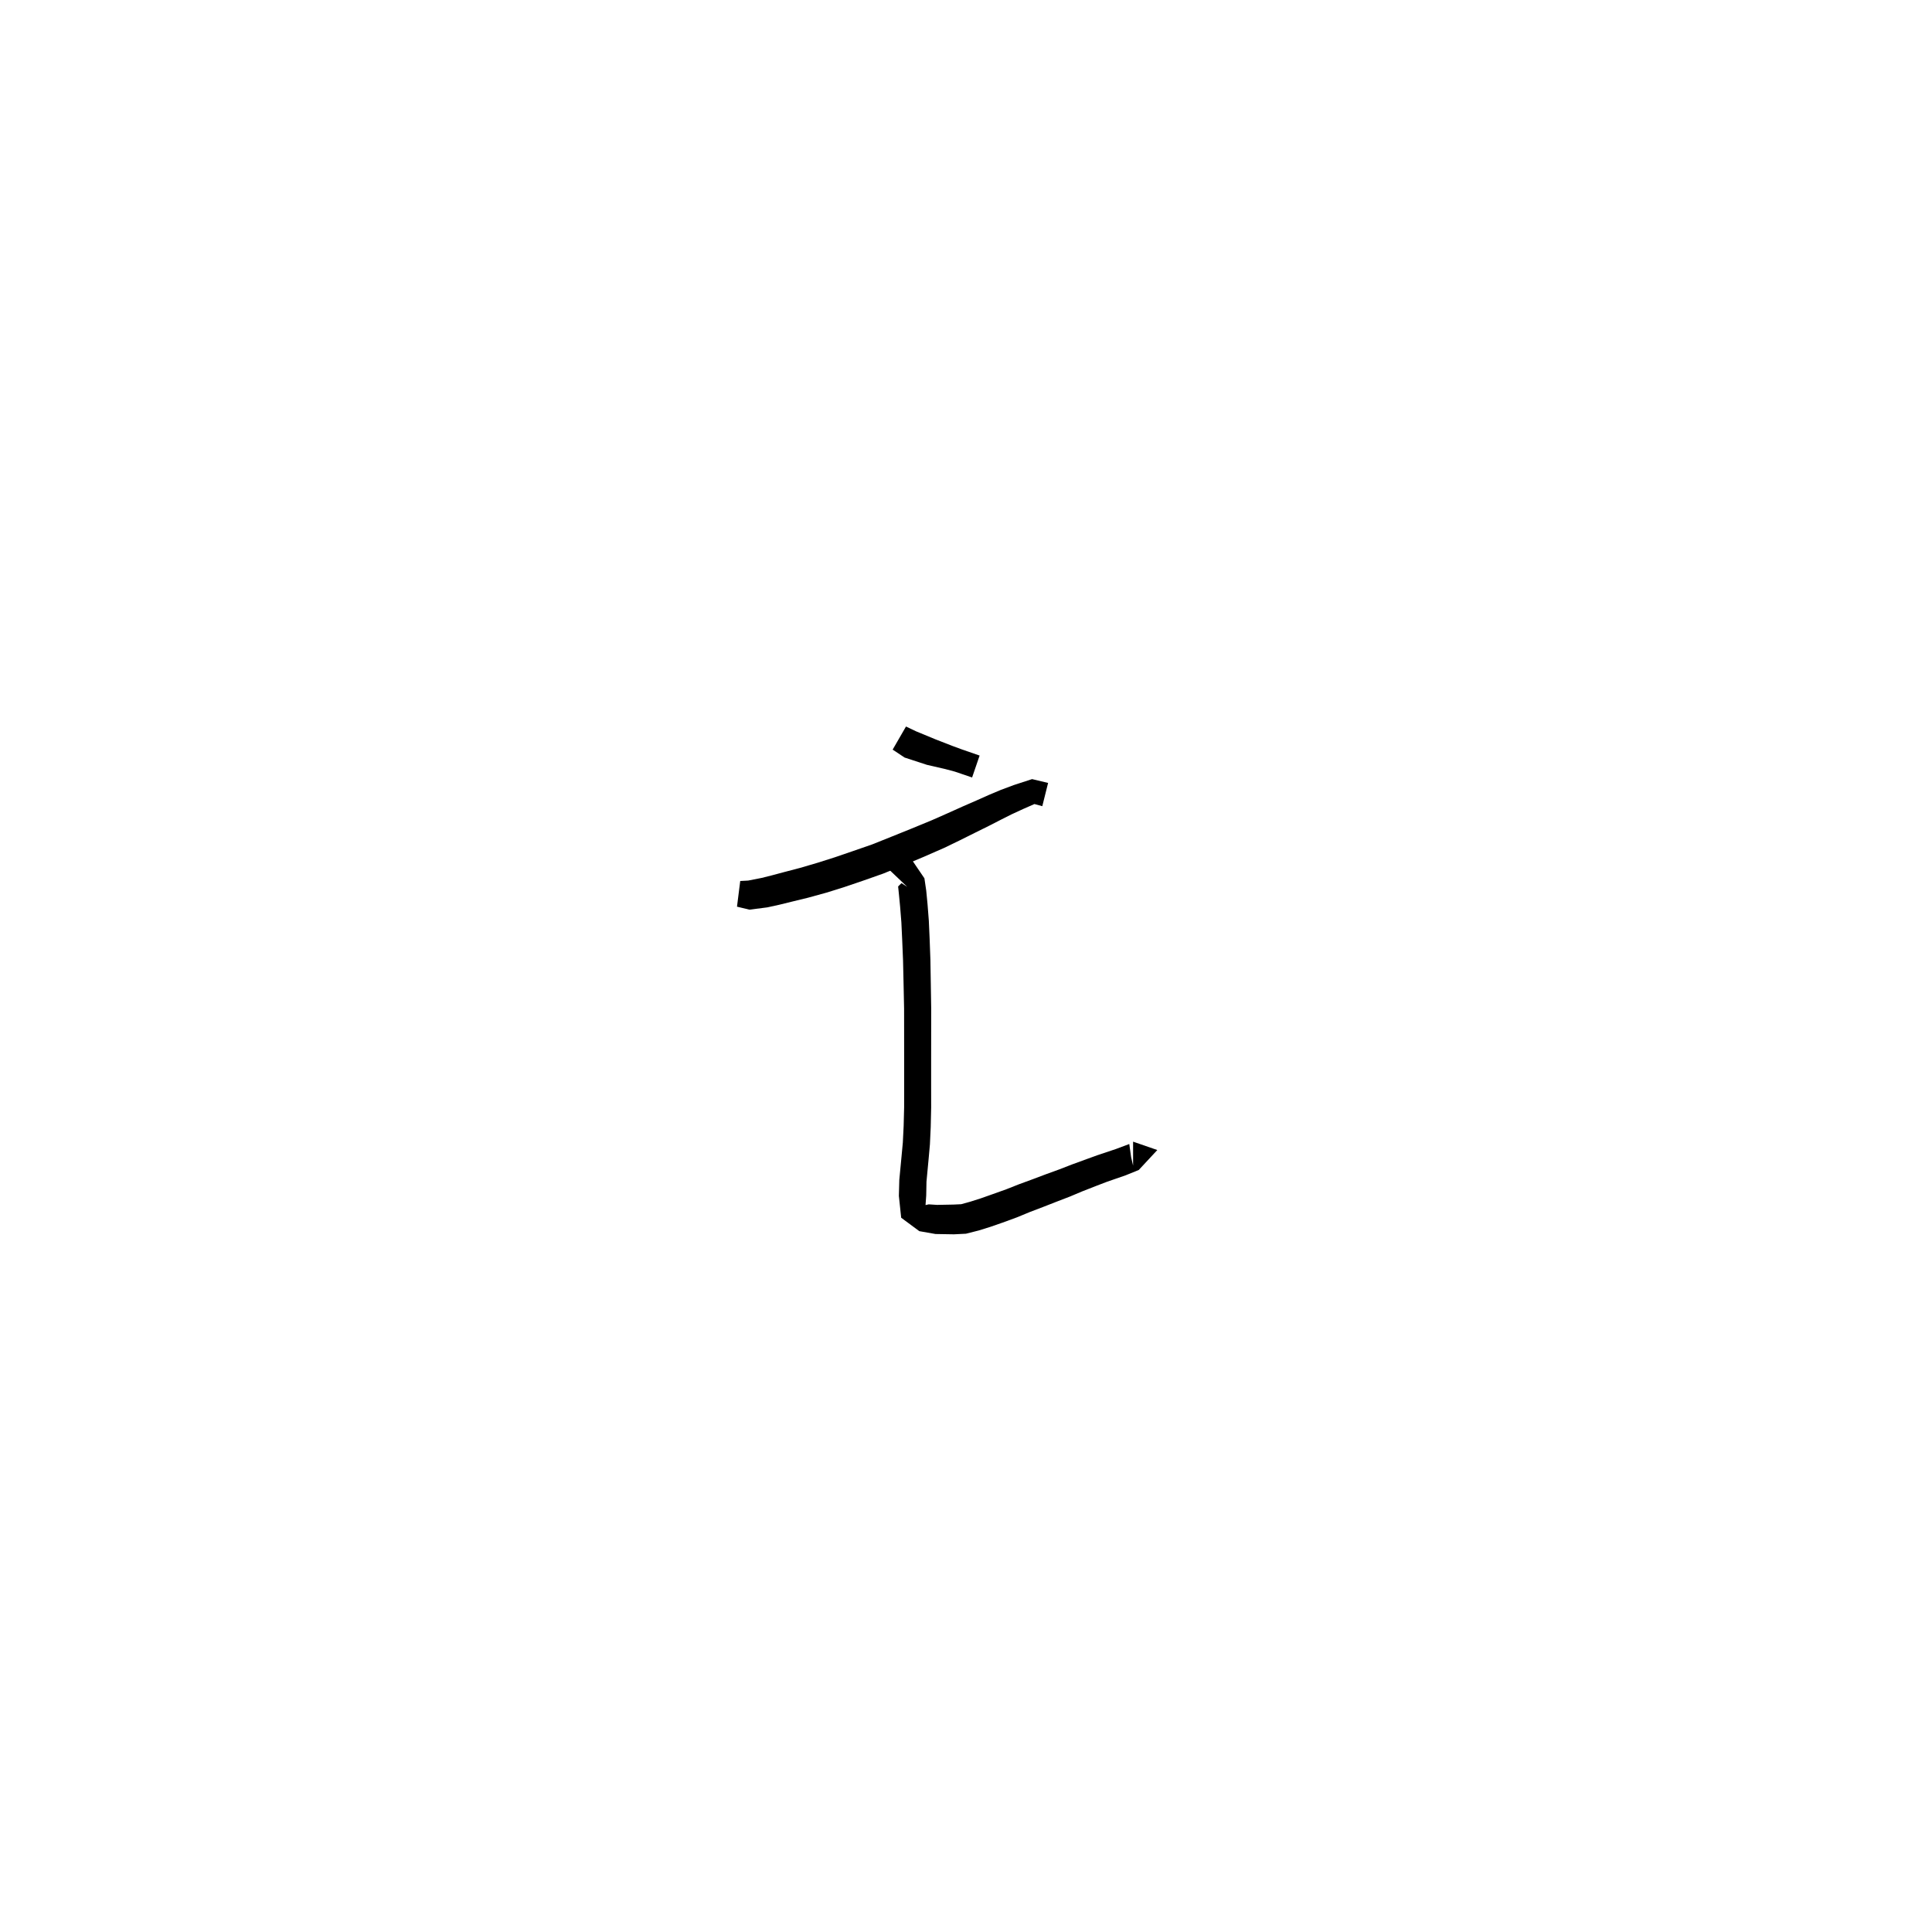
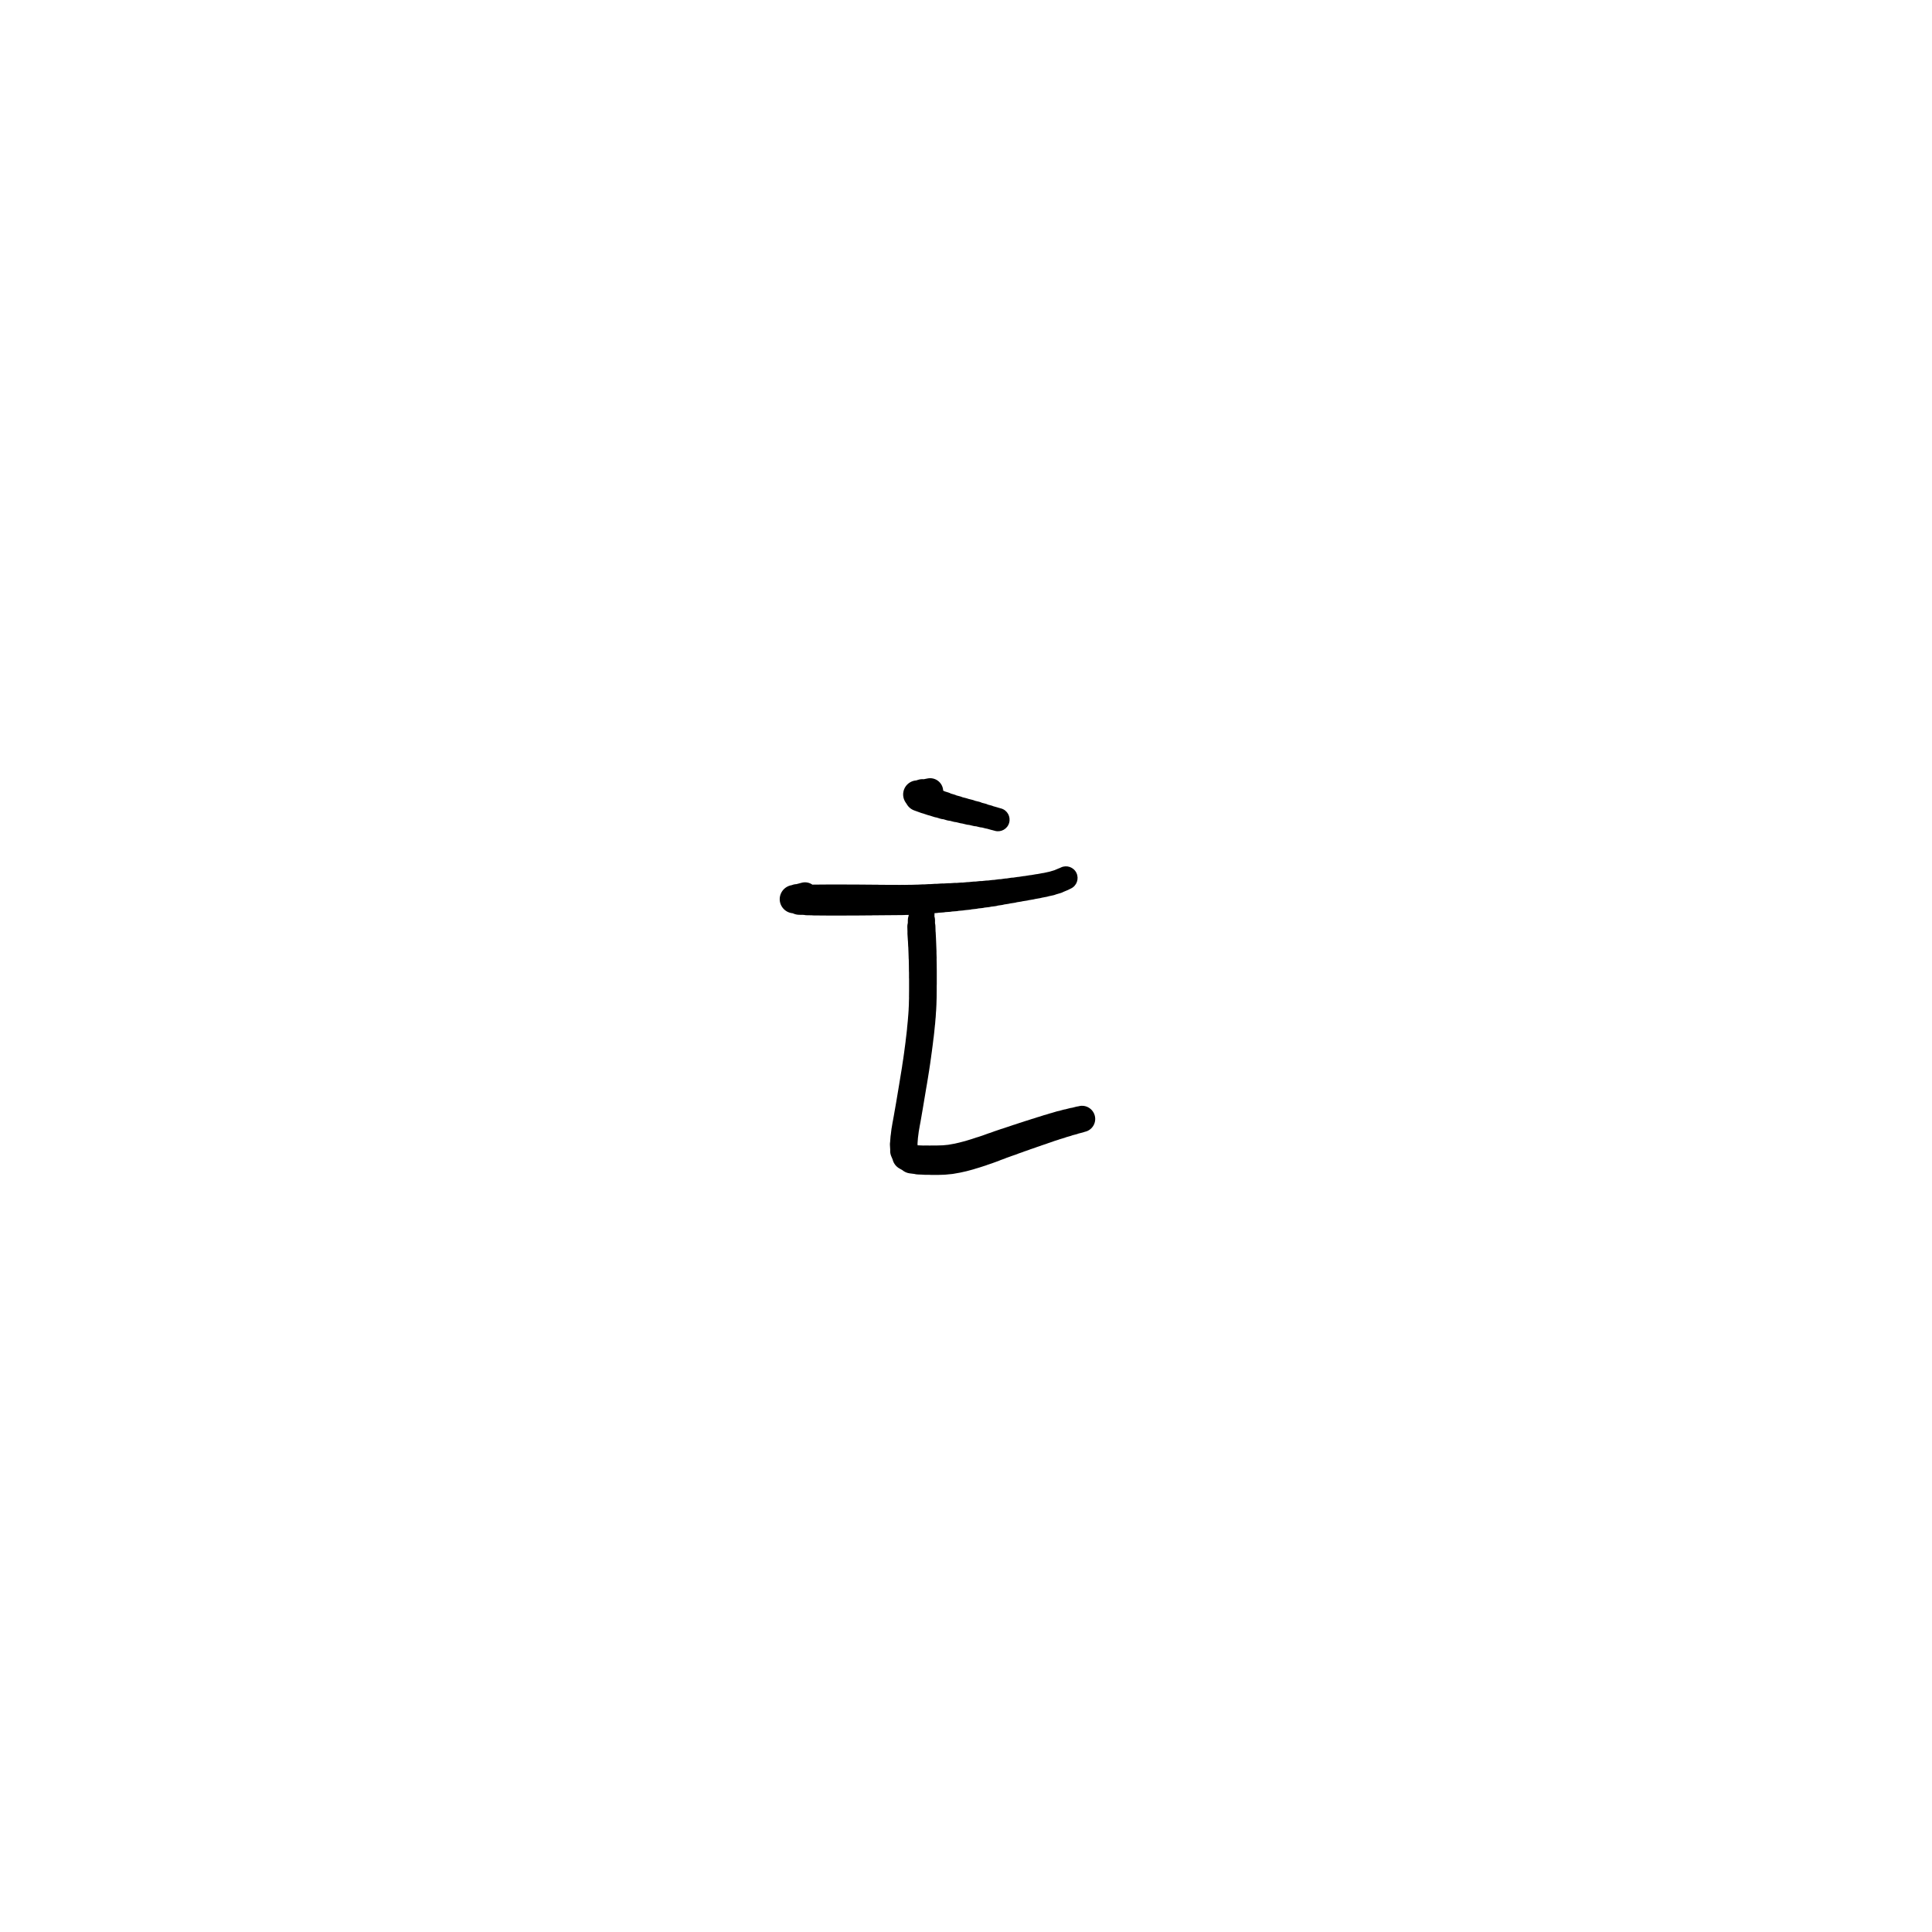
<svg xmlns="http://www.w3.org/2000/svg" width="300" height="300" viewBox="0 0 300 300">
-   <path d="M 138.611 116.4 L 140.463 117.631 L 143.928 118.762 L 146.815 119.428 L 148.257 119.813 L 150.947 120.727 L 152.114 117.322 L 149.402 116.384 L 147.928 115.842 L 145.269 114.807 L 142.252 113.561 L 140.683 112.814 Z" fill="black" />
-   <path d="M 114.44 140.787 L 116.381 141.253 L 119.158 140.894 L 120.997 140.491 L 123.073 139.981 L 125.488 139.392 L 128.332 138.609 L 131.095 137.745 L 134.03 136.748 L 137.134 135.654 L 140.287 134.37 L 143.341 133.09 L 146.61 131.661 L 149.069 130.471 L 151.426 129.296 L 153.529 128.255 L 155.411 127.289 L 157.042 126.467 L 158.864 125.625 L 160.624 124.851 L 161.847 125.184 L 162.748 121.573 L 160.263 120.98 L 157.413 121.908 L 155.382 122.667 L 153.592 123.421 L 151.656 124.283 L 149.51 125.219 L 147.114 126.296 L 144.711 127.357 L 141.498 128.682 L 138.467 129.904 L 135.426 131.122 L 132.444 132.156 L 129.581 133.136 L 126.943 133.973 L 124.241 134.766 L 121.903 135.378 L 119.873 135.92 L 118.291 136.318 L 116.171 136.735 L 114.943 136.799 Z" fill="black" />
-   <path d="M 140.874 137.707 L 139.981 137.132 L 139.46 137.649 L 139.575 138.767 L 139.768 140.768 L 139.964 143.216 L 140.092 145.94 L 140.224 149.14 L 140.306 152.748 L 140.387 156.617 L 140.392 160.677 L 140.396 165.094 L 140.396 168.66 L 140.394 171.927 L 140.318 174.842 L 140.191 177.415 L 139.993 179.537 L 139.644 183.209 L 139.576 185.696 L 139.934 189.087 L 142.751 191.174 L 145.262 191.616 L 148.132 191.664 L 149.993 191.571 L 151.979 191.067 L 153.781 190.506 L 155.683 189.844 L 157.908 189.03 L 159.895 188.208 L 161.978 187.414 L 164.026 186.613 L 166.143 185.798 L 168.116 184.968 L 170.329 184.103 L 171.865 183.515 L 174.777 182.506 L 176.825 181.675 L 179.707 178.576 L 175.946 177.276 L 175.946 180.99 L 175.641 179.69 L 175.354 177.642 L 173.297 178.412 L 170.411 179.38 L 168.778 179.969 L 166.491 180.805 L 164.502 181.577 L 162.406 182.338 L 160.348 183.114 L 158.218 183.896 L 156.244 184.676 L 154.112 185.438 L 152.304 186.077 L 150.686 186.592 L 149.25 186.989 L 148.05 187.046 L 145.519 187.095 L 144.213 187.011 L 143.717 187.121 L 143.823 185.632 L 143.863 183.49 L 144.198 179.929 L 144.397 177.698 L 144.522 174.99 L 144.59 171.975 L 144.587 168.66 L 144.587 165.094 L 144.591 160.677 L 144.596 156.579 L 144.533 152.667 L 144.472 149.017 L 144.352 145.761 L 144.227 142.954 L 144.027 140.397 L 143.824 138.295 L 143.543 136.384 L 141.293 133.073 L 138.024 135.001 Z" fill="black" />
+   <path d="M 144.03 120.88 L 142.81 121.12 C 141.72 121.34 141.01 122.41 141.23 123.51 C 141.45 124.60 142.51 125.31 143.61 125.10 L 144.83 124.85 C 145.93 124.63 146.64 123.56 146.42 122.47 C 146.20 121.37 145.13 120.66 144.03 120.88 Z M 142.57 121.09 L 141.78 121.34 C 140.66 121.70 140.04 122.89 140.40 124.01 C 140.76 125.12 141.95 125.74 143.07 125.38 L 143.86 125.13 C 144.97 124.78 145.59 123.58 145.23 122.46 C 144.88 121.35 143.68 120.73 142.57 121.09 Z M 140.60 124.57 L 140.88 124.98 C 141.55 125.99 142.90 126.26 143.91 125.60 C 144.91 124.93 145.18 123.58 144.52 122.57 L 144.24 122.16 C 143.58 121.15 142.22 120.88 141.22 121.54 C 140.21 122.21 139.94 123.56 140.60 124.57 Z M 141.95 125.84 L 143.03 126.23 C 144.17 126.65 145.43 126.06 145.84 124.92 C 146.26 123.79 145.67 122.53 144.53 122.12 L 143.45 121.72 C 142.31 121.31 141.06 121.89 140.64 123.03 C 140.23 124.16 140.81 125.42 141.95 125.84 Z M 143.10 126.24 L 144.06 126.56 C 145.20 126.94 146.43 126.32 146.81 125.18 C 147.19 124.03 146.57 122.80 145.43 122.42 L 144.47 122.11 C 143.33 121.73 142.09 122.35 141.72 123.49 C 141.34 124.63 141.96 125.86 143.10 126.24 Z M 144.08 126.55 L 145.05 126.86 C 146.19 127.23 147.40 126.60 147.77 125.47 C 148.14 124.33 147.51 123.11 146.38 122.75 L 145.40 122.44 C 144.27 122.07 143.05 122.69 142.69 123.83 C 142.32 124.96 142.94 126.18 144.08 126.55 Z M 145.08 126.83 L 145.99 127.12 C 147.11 127.47 148.30 126.84 148.65 125.72 C 149.00 124.61 148.38 123.41 147.26 123.06 L 146.35 122.78 C 145.23 122.43 144.04 123.05 143.69 124.17 C 143.34 125.29 143.96 126.48 145.08 126.83 Z M 146.05 127.08 L 147.02 127.37 C 148.12 127.69 149.27 127.06 149.60 125.96 C 149.92 124.86 149.28 123.70 148.18 123.38 L 147.21 123.10 C 146.11 122.78 144.96 123.41 144.64 124.51 C 144.31 125.61 144.95 126.76 146.05 127.08 Z M 147.08 127.34 L 148.06 127.60 C 149.15 127.89 150.26 127.24 150.55 126.16 C 150.84 125.07 150.19 123.96 149.11 123.67 L 148.13 123.41 C 147.04 123.12 145.93 123.77 145.64 124.85 C 145.35 125.94 146.00 127.05 147.08 127.34 Z M 148.10 127.57 L 149.09 127.82 C 150.16 128.09 151.25 127.44 151.52 126.37 C 151.79 125.30 151.14 124.22 150.07 123.95 L 149.07 123.70 C 148.00 123.43 146.91 124.08 146.65 125.15 C 146.38 126.22 147.03 127.31 148.10 127.57 Z M 149.11 127.80 L 150.09 128.04 C 151.15 128.29 152.21 127.65 152.47 126.59 C 152.73 125.53 152.08 124.47 151.02 124.21 L 150.05 123.97 C 148.99 123.72 147.93 124.36 147.67 125.42 C 147.41 126.47 148.06 127.54 149.11 127.80 Z M 150.10 128.00 L 151.14 128.25 C 152.17 128.51 153.22 127.87 153.47 126.84 C 153.72 125.80 153.09 124.76 152.05 124.50 L 151.01 124.25 C 149.98 124.00 148.93 124.63 148.68 125.67 C 148.43 126.70 149.06 127.75 150.10 128.00 Z M 151.14 128.20 L 152.09 128.44 C 153.10 128.69 154.12 128.08 154.37 127.07 C 154.62 126.06 154.01 125.04 153.00 124.79 L 152.05 124.55 C 151.04 124.30 150.02 124.91 149.77 125.92 C 149.52 126.93 150.13 127.95 151.14 128.20 Z M 152.08 128.39 L 153.00 128.63 C 153.98 128.89 154.98 128.30 155.24 127.32 C 155.50 126.34 154.91 125.34 153.93 125.08 L 153.01 124.84 C 152.03 124.58 151.03 125.17 150.77 126.15 C 150.51 127.13 151.10 128.13 152.08 128.39 Z M 152.98 128.60 L 153.94 128.87 C 154.91 129.14 155.90 128.57 156.17 127.61 C 156.44 126.64 155.87 125.65 154.91 125.38 L 153.95 125.11 C 152.98 124.84 151.98 125.41 151.72 126.37 C 151.45 127.34 152.02 128.34 152.98 128.60 Z M 153.93 128.86 L 154.48 129.01 C 155.43 129.28 156.43 128.73 156.70 127.77 C 156.97 126.81 156.42 125.81 155.46 125.54 L 154.92 125.39 C 153.96 125.12 152.96 125.67 152.69 126.63 C 152.42 127.59 152.98 128.59 153.93 128.86 Z" fill="black" fill-rule="nonzero" />
+   <path d="M 124.46 137.08 L 123.21 137.41 C 122.13 137.71 121.49 138.82 121.79 139.90 C 122.08 140.99 123.20 141.62 124.28 141.33 L 125.52 140.99 C 126.60 140.70 127.24 139.58 126.95 138.50 C 126.65 137.42 125.54 136.78 124.46 137.08 Z M 122.77 137.53 L 122.30 137.78 C 121.28 138.31 120.89 139.58 121.43 140.59 C 121.97 141.61 123.23 142.00 124.25 141.46 L 124.72 141.22 C 125.74 140.68 126.13 139.42 125.59 138.40 C 125.05 137.38 123.79 136.99 122.77 137.53 Z M 123.00 141.80 L 123.85 141.91 C 125.06 142.06 126.16 141.21 126.31 140.00 C 126.46 138.80 125.61 137.70 124.40 137.55 L 123.55 137.44 C 122.35 137.29 121.25 138.14 121.09 139.35 C 120.94 140.55 121.80 141.65 123.00 141.80 Z M 124.09 142.05 L 125.31 142.07 C 126.59 142.09 127.65 141.07 127.67 139.79 C 127.69 138.51 126.67 137.45 125.39 137.43 L 124.17 137.41 C 122.89 137.38 121.83 138.40 121.81 139.69 C 121.78 140.97 122.80 142.03 124.09 142.05 Z M 125.34 142.12 L 126.36 142.13 C 127.67 142.14 128.74 141.08 128.75 139.77 C 128.76 138.45 127.70 137.39 126.39 137.38 L 125.36 137.37 C 124.05 137.37 122.98 138.43 122.97 139.74 C 122.97 141.05 124.02 142.12 125.34 142.12 Z M 126.37 142.15 L 127.34 142.15 C 128.66 142.15 129.74 141.08 129.74 139.76 C 129.74 138.43 128.67 137.36 127.34 137.36 L 126.38 137.36 C 125.05 137.36 123.98 138.43 123.98 139.75 C 123.98 141.08 125.05 142.15 126.37 142.15 Z M 127.34 142.16 L 128.39 142.16 C 129.72 142.16 130.80 141.08 130.80 139.75 C 130.80 138.42 129.72 137.35 128.39 137.35 L 127.34 137.35 C 126.01 137.35 124.93 138.42 124.93 139.75 C 124.93 141.08 126.01 142.16 127.34 142.16 Z M 128.39 142.17 L 129.34 142.17 C 130.67 142.17 131.75 141.09 131.75 139.75 C 131.75 138.42 130.67 137.34 129.34 137.34 L 128.39 137.34 C 127.06 137.34 125.98 138.42 125.98 139.75 C 125.98 141.09 127.06 142.17 128.39 142.17 Z M 129.34 142.17 L 130.30 142.17 C 131.63 142.17 132.72 141.09 132.72 139.75 C 132.72 138.42 131.63 137.34 130.30 137.34 L 129.34 137.34 C 128.00 137.34 126.92 138.42 126.92 139.75 C 126.92 141.09 128.00 142.17 129.34 142.17 Z M 130.30 142.17 L 131.34 142.17 C 132.67 142.17 133.75 141.09 133.75 139.75 C 133.75 138.42 132.67 137.34 131.34 137.34 L 130.30 137.34 C 128.97 137.34 127.89 138.42 127.89 139.75 C 127.89 141.09 128.97 142.17 130.30 142.17 Z M 131.34 142.16 L 132.32 142.16 C 133.65 142.16 134.73 141.09 134.73 139.75 C 134.73 138.42 133.65 137.35 132.32 137.35 L 131.34 137.35 C 130.01 137.35 128.93 138.42 128.93 139.75 C 128.93 141.09 130.01 142.16 131.34 142.16 Z M 132.32 142.16 L 133.33 142.16 C 134.66 142.16 135.74 141.08 135.74 139.75 C 135.74 138.43 134.66 137.35 133.33 137.35 L 132.32 137.35 C 130.99 137.35 129.92 138.43 129.92 139.75 C 129.92 141.08 130.99 142.16 132.32 142.16 Z M 133.33 142.15 L 134.34 142.15 C 135.66 142.15 136.73 141.08 136.73 139.75 C 136.73 138.43 135.66 137.36 134.34 137.36 L 133.33 137.36 C 132.01 137.36 130.94 138.43 130.94 139.75 C 130.94 141.08 132.01 142.15 133.33 142.15 Z M 134.34 142.14 L 135.34 142.14 C 136.65 142.14 137.72 141.07 137.72 139.75 C 137.72 138.44 136.65 137.37 135.34 137.37 L 134.34 137.37 C 133.02 137.37 131.95 138.44 131.95 139.75 C 131.95 141.07 133.02 142.14 134.34 142.14 Z M 135.34 142.13 L 136.33 142.13 C 137.64 142.13 138.70 141.07 138.70 139.75 C 138.70 138.44 137.64 137.38 136.33 137.38 L 135.34 137.38 C 134.02 137.38 132.96 138.44 132.96 139.75 C 132.96 141.07 134.02 142.13 135.34 142.13 Z M 136.33 142.12 L 137.32 142.12 C 138.63 142.12 139.69 141.06 139.69 139.75 C 139.69 138.45 138.63 137.39 137.32 137.39 L 136.33 137.39 C 135.02 137.39 133.97 138.45 133.97 139.75 C 133.97 141.06 135.02 142.12 136.33 142.12 Z M 137.32 142.11 L 138.34 142.11 C 139.64 142.11 140.70 141.06 140.70 139.75 C 140.70 138.45 139.64 137.40 138.34 137.40 L 137.32 137.40 C 136.02 137.40 134.97 138.45 134.97 139.75 C 134.97 141.06 136.02 142.11 137.32 142.11 Z M 138.34 142.10 L 139.33 142.10 C 140.62 142.10 141.68 141.05 141.67 139.75 C 141.67 138.45 140.62 137.40 139.32 137.40 L 138.34 137.40 C 137.04 137.41 135.99 138.46 135.99 139.76 C 135.99 141.05 137.04 142.11 138.34 142.10 Z M 139.34 142.10 L 140.35 142.09 C 141.64 142.08 142.68 141.02 142.67 139.73 C 142.66 138.43 141.60 137.39 140.31 137.40 L 139.31 137.41 C 138.01 137.42 136.97 138.48 136.98 139.77 C 136.99 141.07 138.05 142.11 139.34 142.10 Z M 140.38 142.08 L 141.39 142.06 C 142.67 142.03 143.70 140.96 143.67 139.67 C 143.64 138.38 142.57 137.36 141.28 137.39 L 140.28 137.41 C 138.99 137.44 137.97 138.51 137.99 139.80 C 138.02 141.09 139.09 142.11 140.38 142.08 Z M 141.42 142.04 L 142.42 142.01 C 143.70 141.96 144.70 140.88 144.65 139.60 C 144.60 138.32 143.52 137.32 142.24 137.37 L 141.25 137.40 C 139.96 137.45 138.97 138.53 139.01 139.81 C 139.06 141.09 140.14 142.09 141.42 142.04 Z M 142.45 141.99 L 143.45 141.94 C 144.72 141.87 145.70 140.79 145.64 139.52 C 145.57 138.24 144.49 137.27 143.22 137.33 L 142.21 137.38 C 140.94 137.45 139.96 138.53 140.03 139.80 C 140.09 141.07 141.18 142.05 142.45 141.99 Z M 143.48 141.92 L 144.46 141.86 C 145.72 141.78 146.68 140.69 146.61 139.43 C 146.53 138.17 145.44 137.21 144.18 137.29 L 143.19 137.35 C 141.93 137.43 140.97 138.51 141.05 139.77 C 141.13 141.04 142.21 142.00 143.48 141.92 Z M 144.48 141.84 L 145.47 141.77 C 146.72 141.68 147.66 140.60 147.57 139.35 C 147.49 138.10 146.41 137.16 145.16 137.24 L 144.17 137.31 C 142.92 137.39 141.97 138.48 142.06 139.73 C 142.14 140.98 143.23 141.92 144.48 141.84 Z M 145.47 141.75 L 146.48 141.68 C 147.72 141.59 148.66 140.52 148.57 139.28 C 148.48 138.04 147.41 137.11 146.17 137.19 L 145.16 137.26 C 143.92 137.35 142.98 138.42 143.07 139.66 C 143.16 140.90 144.23 141.83 145.47 141.75 Z M 146.48 141.65 L 147.49 141.59 C 148.71 141.50 149.64 140.44 149.56 139.21 C 149.47 137.99 148.41 137.06 147.18 137.15 L 146.18 137.21 C 144.95 137.30 144.02 138.36 144.11 139.59 C 144.19 140.81 145.25 141.74 146.48 141.65 Z M 147.49 141.56 L 148.50 141.49 C 149.71 141.40 150.63 140.35 150.54 139.14 C 150.45 137.93 149.40 137.01 148.19 137.10 L 147.18 137.17 C 145.97 137.26 145.06 138.31 145.14 139.52 C 145.23 140.73 146.28 141.65 147.49 141.56 Z M 148.52 141.46 L 149.50 141.38 C 150.70 141.29 151.59 140.24 151.49 139.04 C 151.40 137.85 150.35 136.95 149.15 137.05 L 148.17 137.13 C 146.98 137.22 146.08 138.27 146.18 139.47 C 146.27 140.66 147.32 141.56 148.52 141.46 Z M 149.53 141.36 L 150.56 141.26 C 151.74 141.15 152.61 140.10 152.50 138.92 C 152.39 137.74 151.34 136.87 150.16 136.98 L 149.13 137.08 C 147.94 137.19 147.08 138.24 147.19 139.42 C 147.30 140.60 148.35 141.47 149.53 141.36 Z M 150.58 141.23 L 151.56 141.13 C 152.73 141.01 153.57 139.96 153.45 138.79 C 153.33 137.63 152.28 136.78 151.11 136.90 L 150.14 137.00 C 148.97 137.13 148.12 138.17 148.25 139.34 C 148.37 140.51 149.42 141.36 150.58 141.23 Z M 151.56 141.10 L 152.54 141.00 C 153.70 140.87 154.53 139.84 154.40 138.68 C 154.28 137.53 153.24 136.70 152.09 136.82 L 151.11 136.93 C 149.95 137.05 149.12 138.09 149.25 139.24 C 149.37 140.40 150.41 141.23 151.56 141.10 Z M 152.54 140.97 L 153.54 140.86 C 154.68 140.73 155.50 139.71 155.37 138.57 C 155.25 137.43 154.22 136.61 153.08 136.74 L 152.08 136.85 C 150.95 136.98 150.13 138.00 150.25 139.14 C 150.38 140.28 151.41 141.10 152.54 140.97 Z M 153.56 140.83 L 154.55 140.71 C 155.67 140.57 156.46 139.55 156.32 138.43 C 156.19 137.31 155.17 136.51 154.05 136.65 L 153.06 136.77 C 151.94 136.91 151.15 137.93 151.28 139.05 C 151.42 140.17 152.44 140.96 153.56 140.83 Z M 154.57 140.67 L 155.57 140.53 C 156.67 140.38 157.44 139.36 157.29 138.26 C 157.14 137.16 156.12 136.39 155.02 136.54 L 154.02 136.68 C 152.92 136.84 152.15 137.85 152.30 138.96 C 152.46 140.06 153.47 140.83 154.57 140.67 Z M 155.59 140.50 L 156.57 140.35 C 157.65 140.19 158.40 139.18 158.24 138.10 C 158.08 137.01 157.07 136.27 155.98 136.43 L 155.00 136.58 C 153.92 136.74 153.17 137.75 153.33 138.83 C 153.49 139.91 154.50 140.66 155.59 140.50 Z M 156.57 140.33 L 157.57 140.18 C 158.64 140.02 159.37 139.02 159.21 137.95 C 159.05 136.88 158.05 136.14 156.99 136.30 L 155.98 136.46 C 154.91 136.62 154.18 137.61 154.34 138.68 C 154.50 139.75 155.50 140.49 156.57 140.33 Z M 157.57 140.15 L 158.55 140.00 C 159.61 139.84 160.33 138.86 160.17 137.80 C 160.01 136.74 159.02 136.02 157.97 136.18 L 156.99 136.33 C 155.93 136.49 155.20 137.47 155.36 138.53 C 155.52 139.59 156.51 140.31 157.57 140.15 Z M 158.56 139.98 L 159.49 139.84 C 160.53 139.67 161.24 138.69 161.08 137.65 C 160.92 136.60 159.94 135.89 158.89 136.05 L 157.96 136.20 C 156.92 136.36 156.20 137.34 156.37 138.39 C 156.53 139.43 157.51 140.15 158.56 139.98 Z M 159.50 139.82 L 160.47 139.66 C 161.50 139.48 162.20 138.51 162.03 137.47 C 161.86 136.44 160.88 135.74 159.85 135.91 L 158.88 136.07 C 157.85 136.24 157.15 137.22 157.32 138.25 C 157.49 139.29 158.47 139.99 159.50 139.82 Z M 160.48 139.64 L 161.52 139.46 C 162.54 139.28 163.23 138.31 163.05 137.28 C 162.87 136.26 161.90 135.57 160.87 135.75 L 159.84 135.93 C 158.81 136.11 158.13 137.08 158.31 138.11 C 158.48 139.13 159.46 139.81 160.48 139.64 Z M 161.54 139.44 L 162.55 139.25 C 163.56 139.06 164.23 138.09 164.04 137.07 C 163.85 136.06 162.88 135.39 161.86 135.58 L 160.85 135.77 C 159.84 135.96 159.17 136.93 159.36 137.95 C 159.55 138.96 160.53 139.63 161.54 139.44 Z M 162.60 139.22 L 163.59 139.01 C 164.59 138.79 165.23 137.80 165.01 136.80 C 164.79 135.80 163.80 135.17 162.80 135.39 L 161.81 135.61 C 160.81 135.83 160.18 136.81 160.40 137.81 C 160.62 138.81 161.60 139.44 162.60 139.22 Z M 163.72 138.96 L 164.73 138.66 C 165.70 138.37 166.26 137.35 165.97 136.38 C 165.68 135.41 164.66 134.85 163.69 135.14 L 162.68 135.44 C 161.71 135.72 161.15 136.74 161.44 137.72 C 161.72 138.69 162.74 139.25 163.72 138.96 Z M 164.91 138.58 L 165.80 138.21 C 166.73 137.83 167.17 136.76 166.79 135.83 C 166.41 134.90 165.34 134.46 164.41 134.84 L 163.51 135.22 C 162.58 135.60 162.14 136.67 162.53 137.60 C 162.91 138.53 163.98 138.97 164.91 138.58 Z M 165.89 138.16 L 166.29 137.97 C 167.20 137.54 167.58 136.46 167.15 135.55 C 166.72 134.65 165.64 134.27 164.74 134.70 L 164.33 134.90 C 163.43 135.33 163.04 136.41 163.47 137.31 C 163.90 138.21 164.98 138.59 165.89 138.16 Z" fill="black" fill-rule="nonzero" />
+   <path d="M 141.10 141.81 L 141.08 142.87 C 141.05 143.98 141.93 144.89 143.03 144.92 C 144.14 144.94 145.06 144.07 145.08 142.96 L 145.11 141.91 C 145.13 140.80 144.26 139.88 143.15 139.86 C 142.05 139.83 141.13 140.71 141.10 141.81 Z M 140.97 142.90 L 140.96 143.87 C 140.95 145.04 141.89 146.00 143.05 146.01 C 144.22 146.02 145.17 145.08 145.18 143.91 L 145.19 142.94 C 145.20 141.77 144.27 140.81 143.10 140.80 C 141.93 140.79 140.98 141.73 140.97 142.90 Z M 140.89 143.95 L 140.92 144.96 C 140.95 146.16 141.96 147.11 143.16 147.08 C 144.37 147.04 145.31 146.04 145.28 144.84 L 145.25 143.83 C 145.22 142.63 144.22 141.68 143.01 141.71 C 141.81 141.75 140.86 142.75 140.89 143.95 Z M 140.91 145.03 L 140.97 145.99 C 141.04 147.20 142.08 148.12 143.29 148.04 C 144.50 147.97 145.42 146.93 145.34 145.73 L 145.29 144.76 C 145.21 143.56 144.18 142.64 142.97 142.71 C 141.76 142.78 140.84 143.82 140.91 145.03 Z M 140.98 145.97 L 141.02 146.91 C 141.08 148.11 142.11 149.04 143.31 148.98 C 144.52 148.92 145.44 147.90 145.38 146.70 L 145.34 145.75 C 145.28 144.55 144.25 143.62 143.05 143.68 C 141.85 143.74 140.92 144.76 140.98 145.97 Z M 141.03 146.88 L 141.07 147.93 C 141.11 149.13 142.12 150.07 143.32 150.03 C 144.52 149.98 145.46 148.98 145.42 147.78 L 145.38 146.73 C 145.34 145.52 144.33 144.59 143.13 144.63 C 141.93 144.67 140.99 145.68 141.03 146.88 Z M 141.07 147.92 L 141.10 148.86 C 141.14 150.06 142.13 151.00 143.33 150.96 C 144.53 150.93 145.47 149.93 145.44 148.73 L 145.41 147.79 C 145.38 146.59 144.38 145.65 143.18 145.69 C 141.98 145.72 141.04 146.72 141.07 147.92 Z M 141.11 148.84 L 141.13 149.87 C 141.15 151.06 142.14 152.01 143.33 151.99 C 144.53 151.96 145.48 150.97 145.45 149.78 L 145.43 148.75 C 145.41 147.56 144.42 146.61 143.23 146.63 C 142.03 146.66 141.08 147.65 141.11 148.84 Z M 141.13 149.85 L 141.14 150.85 C 141.16 152.04 142.13 152.99 143.32 152.98 C 144.52 152.97 145.47 151.99 145.46 150.80 L 145.45 149.80 C 145.44 148.61 144.46 147.65 143.27 147.67 C 142.07 147.68 141.12 148.66 141.13 149.85 Z M 141.15 150.83 L 141.15 151.83 C 141.16 153.01 142.12 153.98 143.31 153.97 C 144.50 153.97 145.46 153.00 145.46 151.81 L 145.46 150.81 C 145.45 149.63 144.48 148.66 143.29 148.67 C 142.10 148.67 141.14 149.64 141.15 150.83 Z M 141.16 151.82 L 141.16 152.85 C 141.16 154.04 142.12 155.00 143.31 155.00 C 144.49 155.00 145.46 154.03 145.46 152.85 L 145.46 151.81 C 145.45 150.63 144.49 149.67 143.30 149.67 C 142.12 149.67 141.15 150.63 141.16 151.82 Z M 141.16 152.85 L 141.16 153.84 C 141.16 155.02 142.12 155.98 143.30 155.98 C 144.49 155.98 145.45 155.02 145.45 153.84 L 145.45 152.85 C 145.45 151.66 144.49 150.70 143.31 150.70 C 142.12 150.70 141.16 151.66 141.16 152.85 Z M 141.16 153.82 L 141.15 154.81 C 141.14 156.00 142.10 156.96 143.28 156.97 C 144.46 156.98 145.43 156.03 145.44 154.85 L 145.45 153.85 C 145.46 152.67 144.51 151.70 143.32 151.69 C 142.14 151.68 141.17 152.64 141.16 153.82 Z M 141.16 154.78 L 141.13 155.80 C 141.10 156.98 142.04 157.96 143.22 157.99 C 144.40 158.02 145.38 157.08 145.41 155.90 L 145.44 154.88 C 145.47 153.70 144.53 152.72 143.35 152.69 C 142.17 152.66 141.19 153.60 141.16 154.78 Z M 141.14 155.75 L 141.09 156.74 C 141.04 157.92 141.95 158.92 143.13 158.97 C 144.30 159.03 145.31 158.12 145.36 156.94 L 145.41 155.95 C 145.46 154.77 144.55 153.77 143.37 153.71 C 142.19 153.66 141.19 154.57 141.14 155.75 Z M 141.10 156.69 L 141.03 157.69 C 140.95 158.86 141.84 159.88 143.01 159.96 C 144.19 160.04 145.21 159.15 145.29 157.98 L 145.35 156.98 C 145.44 155.81 144.55 154.79 143.37 154.71 C 142.19 154.63 141.18 155.52 141.10 156.69 Z M 141.03 157.65 L 140.95 158.66 C 140.85 159.83 141.72 160.86 142.89 160.96 C 144.06 161.06 145.10 160.19 145.20 159.02 L 145.28 158.01 C 145.38 156.84 144.51 155.81 143.34 155.71 C 142.17 155.61 141.13 156.48 141.03 157.65 Z M 140.95 158.63 L 140.85 159.63 C 140.74 160.80 141.59 161.85 142.76 161.96 C 143.93 162.08 144.97 161.22 145.09 160.05 L 145.19 159.05 C 145.31 157.88 144.45 156.84 143.28 156.72 C 142.11 156.60 141.07 157.46 140.95 158.63 Z M 140.86 159.61 L 140.75 160.61 C 140.62 161.77 141.46 162.82 142.63 162.95 C 143.80 163.08 144.85 162.24 144.98 161.07 L 145.09 160.08 C 145.21 158.91 144.37 157.86 143.21 157.73 C 142.04 157.60 140.99 158.44 140.86 159.61 Z M 140.75 160.59 L 140.63 161.58 C 140.50 162.75 141.33 163.80 142.49 163.94 C 143.66 164.08 144.71 163.25 144.85 162.09 L 144.97 161.09 C 145.11 159.93 144.28 158.87 143.11 158.73 C 141.95 158.59 140.89 159.42 140.75 160.59 Z M 140.64 161.56 L 140.51 162.56 C 140.36 163.72 141.19 164.78 142.35 164.93 C 143.51 165.08 144.57 164.26 144.72 163.09 L 144.85 162.10 C 145.00 160.94 144.18 159.88 143.01 159.73 C 141.85 159.58 140.79 160.40 140.64 161.56 Z M 140.51 162.54 L 140.38 163.54 C 140.22 164.70 141.04 165.77 142.20 165.93 C 143.36 166.09 144.43 165.27 144.58 164.11 L 144.72 163.11 C 144.88 161.95 144.06 160.88 142.90 160.72 C 141.74 160.56 140.67 161.38 140.51 162.54 Z M 140.38 163.53 L 140.24 164.52 C 140.07 165.68 140.88 166.75 142.04 166.92 C 143.20 167.08 144.27 166.28 144.44 165.12 L 144.58 164.13 C 144.75 162.97 143.94 161.89 142.78 161.73 C 141.62 161.56 140.55 162.37 140.38 163.53 Z M 140.24 164.50 L 140.09 165.48 C 139.92 166.64 140.72 167.72 141.88 167.89 C 143.04 168.07 144.12 167.27 144.29 166.11 L 144.44 165.13 C 144.61 163.97 143.81 162.89 142.66 162.72 C 141.50 162.54 140.42 163.34 140.24 164.50 Z M 140.10 165.46 L 139.94 166.45 C 139.76 167.61 140.55 168.70 141.70 168.88 C 142.86 169.06 143.95 168.27 144.13 167.12 L 144.29 166.13 C 144.47 164.97 143.68 163.88 142.53 163.70 C 141.37 163.52 140.28 164.31 140.10 165.46 Z M 139.94 166.44 L 139.78 167.42 C 139.59 168.58 140.37 169.67 141.53 169.86 C 142.69 170.05 143.78 169.27 143.97 168.11 L 144.13 167.13 C 144.32 165.97 143.54 164.88 142.38 164.69 C 141.22 164.50 140.13 165.28 139.94 166.44 Z M 139.78 167.42 L 139.62 168.40 C 139.42 169.56 140.20 170.65 141.36 170.85 C 142.51 171.04 143.61 170.26 143.80 169.10 L 143.97 168.12 C 144.16 166.96 143.38 165.87 142.22 165.68 C 141.07 165.48 139.97 166.26 139.78 167.42 Z M 139.62 168.40 L 139.45 169.42 C 139.25 170.57 140.03 171.67 141.19 171.86 C 142.34 172.06 143.44 171.28 143.63 170.12 L 143.80 169.10 C 144.00 167.95 143.22 166.85 142.06 166.66 C 140.90 166.47 139.81 167.25 139.62 168.40 Z M 139.45 169.42 L 139.28 170.43 C 139.08 171.59 139.86 172.68 141.02 172.88 C 142.17 173.07 143.27 172.29 143.46 171.13 L 143.63 170.12 C 143.82 168.96 143.04 167.87 141.89 167.68 C 140.73 167.48 139.64 168.26 139.45 169.42 Z M 139.28 170.43 L 139.12 171.39 C 138.92 172.55 139.70 173.64 140.86 173.83 C 142.01 174.03 143.11 173.25 143.30 172.09 L 143.46 171.14 C 143.66 169.98 142.88 168.89 141.72 168.69 C 140.57 168.50 139.47 169.28 139.28 170.43 Z M 139.12 171.38 L 138.94 172.41 C 138.74 173.57 139.52 174.66 140.67 174.86 C 141.83 175.06 142.92 174.28 143.12 173.13 L 143.30 172.10 C 143.50 170.95 142.72 169.85 141.57 169.65 C 140.41 169.45 139.31 170.23 139.12 171.38 Z M 138.94 172.40 L 138.77 173.38 C 138.56 174.53 139.33 175.63 140.49 175.84 C 141.64 176.04 142.74 175.27 142.95 174.12 L 143.12 173.14 C 143.32 171.99 142.55 170.88 141.40 170.68 C 140.25 170.48 139.15 171.25 138.94 172.40 Z M 138.77 173.37 L 138.61 174.26 C 138.40 175.41 139.16 176.52 140.32 176.73 C 141.47 176.94 142.57 176.17 142.78 175.02 L 142.95 174.13 C 143.16 172.98 142.39 171.87 141.24 171.66 C 140.09 171.45 138.98 172.22 138.77 173.37 Z M 138.60 174.28 L 138.45 175.20 C 138.25 176.36 139.03 177.45 140.18 177.65 C 141.34 177.85 142.43 177.07 142.63 175.91 L 142.79 174.99 C 142.98 173.84 142.21 172.74 141.05 172.55 C 139.90 172.35 138.80 173.13 138.60 174.28 Z M 138.43 175.29 L 138.30 176.37 C 138.15 177.53 138.97 178.60 140.13 178.75 C 141.29 178.90 142.36 178.07 142.51 176.91 L 142.65 175.83 C 142.79 174.67 141.97 173.60 140.81 173.45 C 139.65 173.30 138.58 174.13 138.43 175.29 Z M 138.28 176.49 L 138.20 177.55 C 138.12 178.72 139.01 179.74 140.18 179.82 C 141.35 179.90 142.37 179.01 142.45 177.84 L 142.53 176.79 C 142.61 175.62 141.72 174.60 140.55 174.52 C 139.38 174.43 138.36 175.32 138.28 176.49 Z M 138.19 177.82 L 138.25 178.85 C 138.32 180.03 139.34 180.93 140.52 180.86 C 141.70 180.78 142.60 179.77 142.53 178.59 L 142.47 177.56 C 142.40 176.38 141.38 175.48 140.20 175.55 C 139.02 175.63 138.12 176.64 138.19 177.82 Z M 138.40 179.56 L 138.75 180.38 C 139.22 181.48 140.49 181.99 141.59 181.52 C 142.68 181.05 143.19 179.78 142.73 178.68 L 142.38 177.87 C 141.91 176.77 140.64 176.26 139.54 176.73 C 138.44 177.20 137.93 178.47 138.40 179.56 Z M 139.68 181.45 L 140.49 181.90 C 141.55 182.49 142.88 182.10 143.47 181.04 C 144.05 179.98 143.67 178.64 142.61 178.06 L 141.80 177.61 C 140.74 177.03 139.40 177.41 138.82 178.47 C 138.23 179.53 138.62 180.87 139.68 181.45 Z M 141.27 182.20 L 142.31 182.33 C 143.53 182.48 144.65 181.62 144.81 180.39 C 144.96 179.17 144.10 178.05 142.87 177.89 L 141.83 177.76 C 140.60 177.61 139.48 178.47 139.33 179.70 C 139.17 180.92 140.04 182.04 141.27 182.20 Z M 142.50 182.37 L 143.50 182.41 C 144.75 182.46 145.80 181.48 145.85 180.24 C 145.90 178.99 144.93 177.94 143.68 177.89 L 142.68 177.85 C 141.43 177.80 140.38 178.78 140.33 180.02 C 140.28 181.27 141.26 182.32 142.50 182.37 Z M 143.57 182.42 L 144.57 182.43 C 145.83 182.44 146.86 181.44 146.87 180.18 C 146.88 178.92 145.87 177.90 144.62 177.88 L 143.61 177.87 C 142.35 177.86 141.33 178.87 141.32 180.13 C 141.30 181.39 142.31 182.41 143.57 182.42 Z M 144.60 182.44 L 145.58 182.44 C 146.85 182.44 147.87 181.41 147.87 180.15 C 147.86 178.89 146.84 177.87 145.58 177.87 L 144.59 177.87 C 143.33 177.88 142.31 178.90 142.31 180.16 C 142.31 181.42 143.34 182.44 144.60 182.44 Z M 145.65 182.44 L 146.63 182.41 C 147.90 182.37 148.89 181.32 148.85 180.06 C 148.81 178.79 147.76 177.80 146.49 177.84 L 145.51 177.87 C 144.25 177.91 143.26 178.96 143.30 180.23 C 143.33 181.49 144.39 182.48 145.65 182.44 Z M 146.79 182.40 L 147.81 182.30 C 149.07 182.18 149.99 181.06 149.86 179.80 C 149.74 178.54 148.62 177.62 147.36 177.75 L 146.34 177.85 C 145.08 177.97 144.16 179.09 144.29 180.35 C 144.41 181.61 145.53 182.53 146.79 182.40 Z M 147.98 182.28 L 149.00 182.10 C 150.24 181.88 151.07 180.70 150.85 179.45 C 150.64 178.21 149.45 177.38 148.21 177.59 L 147.19 177.77 C 145.94 177.99 145.11 179.18 145.33 180.42 C 145.55 181.67 146.74 182.50 147.98 182.28 Z M 149.11 182.08 L 150.09 181.86 C 151.32 181.58 152.09 180.35 151.81 179.12 C 151.53 177.89 150.31 177.11 149.08 177.39 L 148.09 177.62 C 146.86 177.90 146.09 179.12 146.37 180.35 C 146.65 181.59 147.87 182.36 149.11 182.08 Z M 150.17 181.84 L 151.17 181.57 C 152.39 181.24 153.12 179.99 152.79 178.77 C 152.46 177.54 151.21 176.82 149.99 177.15 L 148.99 177.41 C 147.77 177.74 147.04 179.00 147.37 180.22 C 147.70 181.44 148.95 182.16 150.17 181.84 Z M 151.25 181.54 L 152.18 181.26 C 153.39 180.89 154.06 179.61 153.69 178.40 C 153.32 177.19 152.04 176.51 150.83 176.89 L 149.91 177.17 C 148.70 177.54 148.02 178.82 148.39 180.03 C 148.77 181.24 150.05 181.92 151.25 181.54 Z M 152.21 181.25 L 153.11 180.96 C 154.32 180.57 154.97 179.28 154.59 178.08 C 154.20 176.88 152.91 176.22 151.71 176.60 L 150.80 176.90 C 149.60 177.29 148.94 178.58 149.33 179.78 C 149.72 180.98 151.01 181.64 152.21 181.25 Z M 153.14 180.94 L 154.09 180.62 C 155.29 180.22 155.93 178.93 155.53 177.73 C 155.13 176.54 153.83 175.90 152.64 176.30 L 151.68 176.62 C 150.49 177.02 149.85 178.31 150.25 179.51 C 150.65 180.70 151.94 181.34 153.14 180.94 Z M 154.14 180.60 L 155.08 180.26 C 156.26 179.83 156.87 178.52 156.43 177.34 C 156.00 176.16 154.70 175.55 153.52 175.98 L 152.58 176.32 C 151.40 176.75 150.80 178.06 151.23 179.24 C 151.66 180.42 152.96 181.03 154.14 180.60 Z M 155.08 180.24 L 156.03 179.90 C 157.20 179.46 157.80 178.16 157.37 176.99 C 156.93 175.81 155.63 175.21 154.46 175.65 L 153.51 176.00 C 152.34 176.43 151.74 177.73 152.17 178.90 C 152.61 180.08 153.91 180.68 155.08 180.24 Z M 155.98 179.90 L 156.91 179.57 C 158.09 179.16 158.71 177.88 158.30 176.71 C 157.89 175.53 156.60 174.91 155.43 175.32 L 154.50 175.64 C 153.33 176.05 152.71 177.34 153.12 178.51 C 153.53 179.69 154.81 180.31 155.98 179.90 Z M 156.89 179.57 L 157.86 179.24 C 159.03 178.84 159.65 177.56 159.25 176.39 C 158.85 175.22 157.58 174.60 156.41 175.00 L 155.44 175.33 C 154.27 175.73 153.65 177.00 154.05 178.17 C 154.45 179.34 155.72 179.97 156.89 179.57 Z M 157.86 179.22 L 158.82 178.89 C 159.98 178.49 160.60 177.22 160.20 176.06 C 159.79 174.89 158.52 174.28 157.36 174.68 L 156.40 175.01 C 155.24 175.41 154.63 176.68 155.03 177.85 C 155.43 179.01 156.70 179.63 157.86 179.22 Z M 158.81 178.88 L 159.75 178.56 C 160.91 178.16 161.53 176.90 161.13 175.74 C 160.73 174.58 159.47 173.97 158.31 174.37 L 157.37 174.69 C 156.21 175.09 155.60 176.35 155.99 177.51 C 156.39 178.67 157.65 179.28 158.81 178.88 Z M 159.73 178.55 L 160.70 178.23 C 161.85 177.84 162.48 176.59 162.09 175.44 C 161.70 174.28 160.45 173.66 159.30 174.05 L 158.33 174.37 C 157.18 174.76 156.56 176.01 156.94 177.16 C 157.33 178.32 158.58 178.94 159.73 178.55 Z M 160.69 178.22 L 161.58 177.92 C 162.73 177.54 163.36 176.30 162.98 175.16 C 162.60 174.01 161.36 173.38 160.21 173.76 L 159.31 174.06 C 158.16 174.44 157.54 175.67 157.92 176.82 C 158.30 177.97 159.54 178.60 160.69 178.22 Z M 161.58 177.91 L 162.49 177.61 C 163.64 177.23 164.26 176.00 163.88 174.86 C 163.51 173.72 162.28 173.10 161.13 173.47 L 160.22 173.77 C 159.07 174.15 158.45 175.38 158.83 176.52 C 159.20 177.66 160.43 178.29 161.58 177.91 Z M 162.49 177.60 L 163.44 177.28 C 164.58 176.91 165.19 175.69 164.82 174.55 C 164.45 173.42 163.23 172.80 162.09 173.17 L 161.14 173.48 C 160.00 173.86 159.39 175.08 159.76 176.21 C 160.13 177.35 161.35 177.97 162.49 177.60 Z M 163.42 177.27 L 164.34 176.98 C 165.47 176.62 166.09 175.41 165.73 174.28 C 165.37 173.15 164.16 172.52 163.03 172.89 L 162.11 173.18 C 160.98 173.54 160.36 174.75 160.72 175.88 C 161.08 177.02 162.29 177.64 163.42 177.27 Z M 164.30 176.98 L 165.33 176.67 C 166.46 176.32 167.09 175.13 166.75 174.00 C 166.41 172.87 165.22 172.24 164.09 172.58 L 163.06 172.89 C 161.93 173.23 161.30 174.43 161.64 175.55 C 161.98 176.68 163.18 177.32 164.30 176.98 Z M 165.28 176.66 L 166.24 176.39 C 167.37 176.07 168.02 174.91 167.71 173.78 C 167.39 172.66 166.22 172.00 165.10 172.32 L 164.14 172.59 C 163.01 172.90 162.35 174.07 162.67 175.19 C 162.99 176.32 164.15 176.98 165.28 176.66 Z M 166.20 176.37 L 167.17 176.12 C 168.28 175.83 168.95 174.68 168.66 173.57 C 168.36 172.45 167.22 171.78 166.10 172.08 L 165.14 172.33 C 164.02 172.63 163.36 173.77 163.65 174.89 C 163.94 176.00 165.09 176.67 166.20 176.37 Z M 167.14 176.10 L 168.13 175.85 C 169.24 175.57 169.90 174.44 169.62 173.34 C 169.34 172.24 168.22 171.57 167.11 171.85 L 166.13 172.10 C 165.02 172.38 164.36 173.50 164.64 174.61 C 164.92 175.71 166.04 176.38 167.14 176.10 Z M 168.12 175.83 L 168.52 175.73 C 169.61 175.46 170.28 174.35 170.00 173.25 C 169.72 172.16 168.61 171.49 167.52 171.77 L 167.12 171.87 C 166.03 172.14 165.37 173.25 165.64 174.35 C 165.92 175.44 167.03 176.11 168.12 175.83 Z" fill="black" fill-rule="nonzero" />
</svg>
